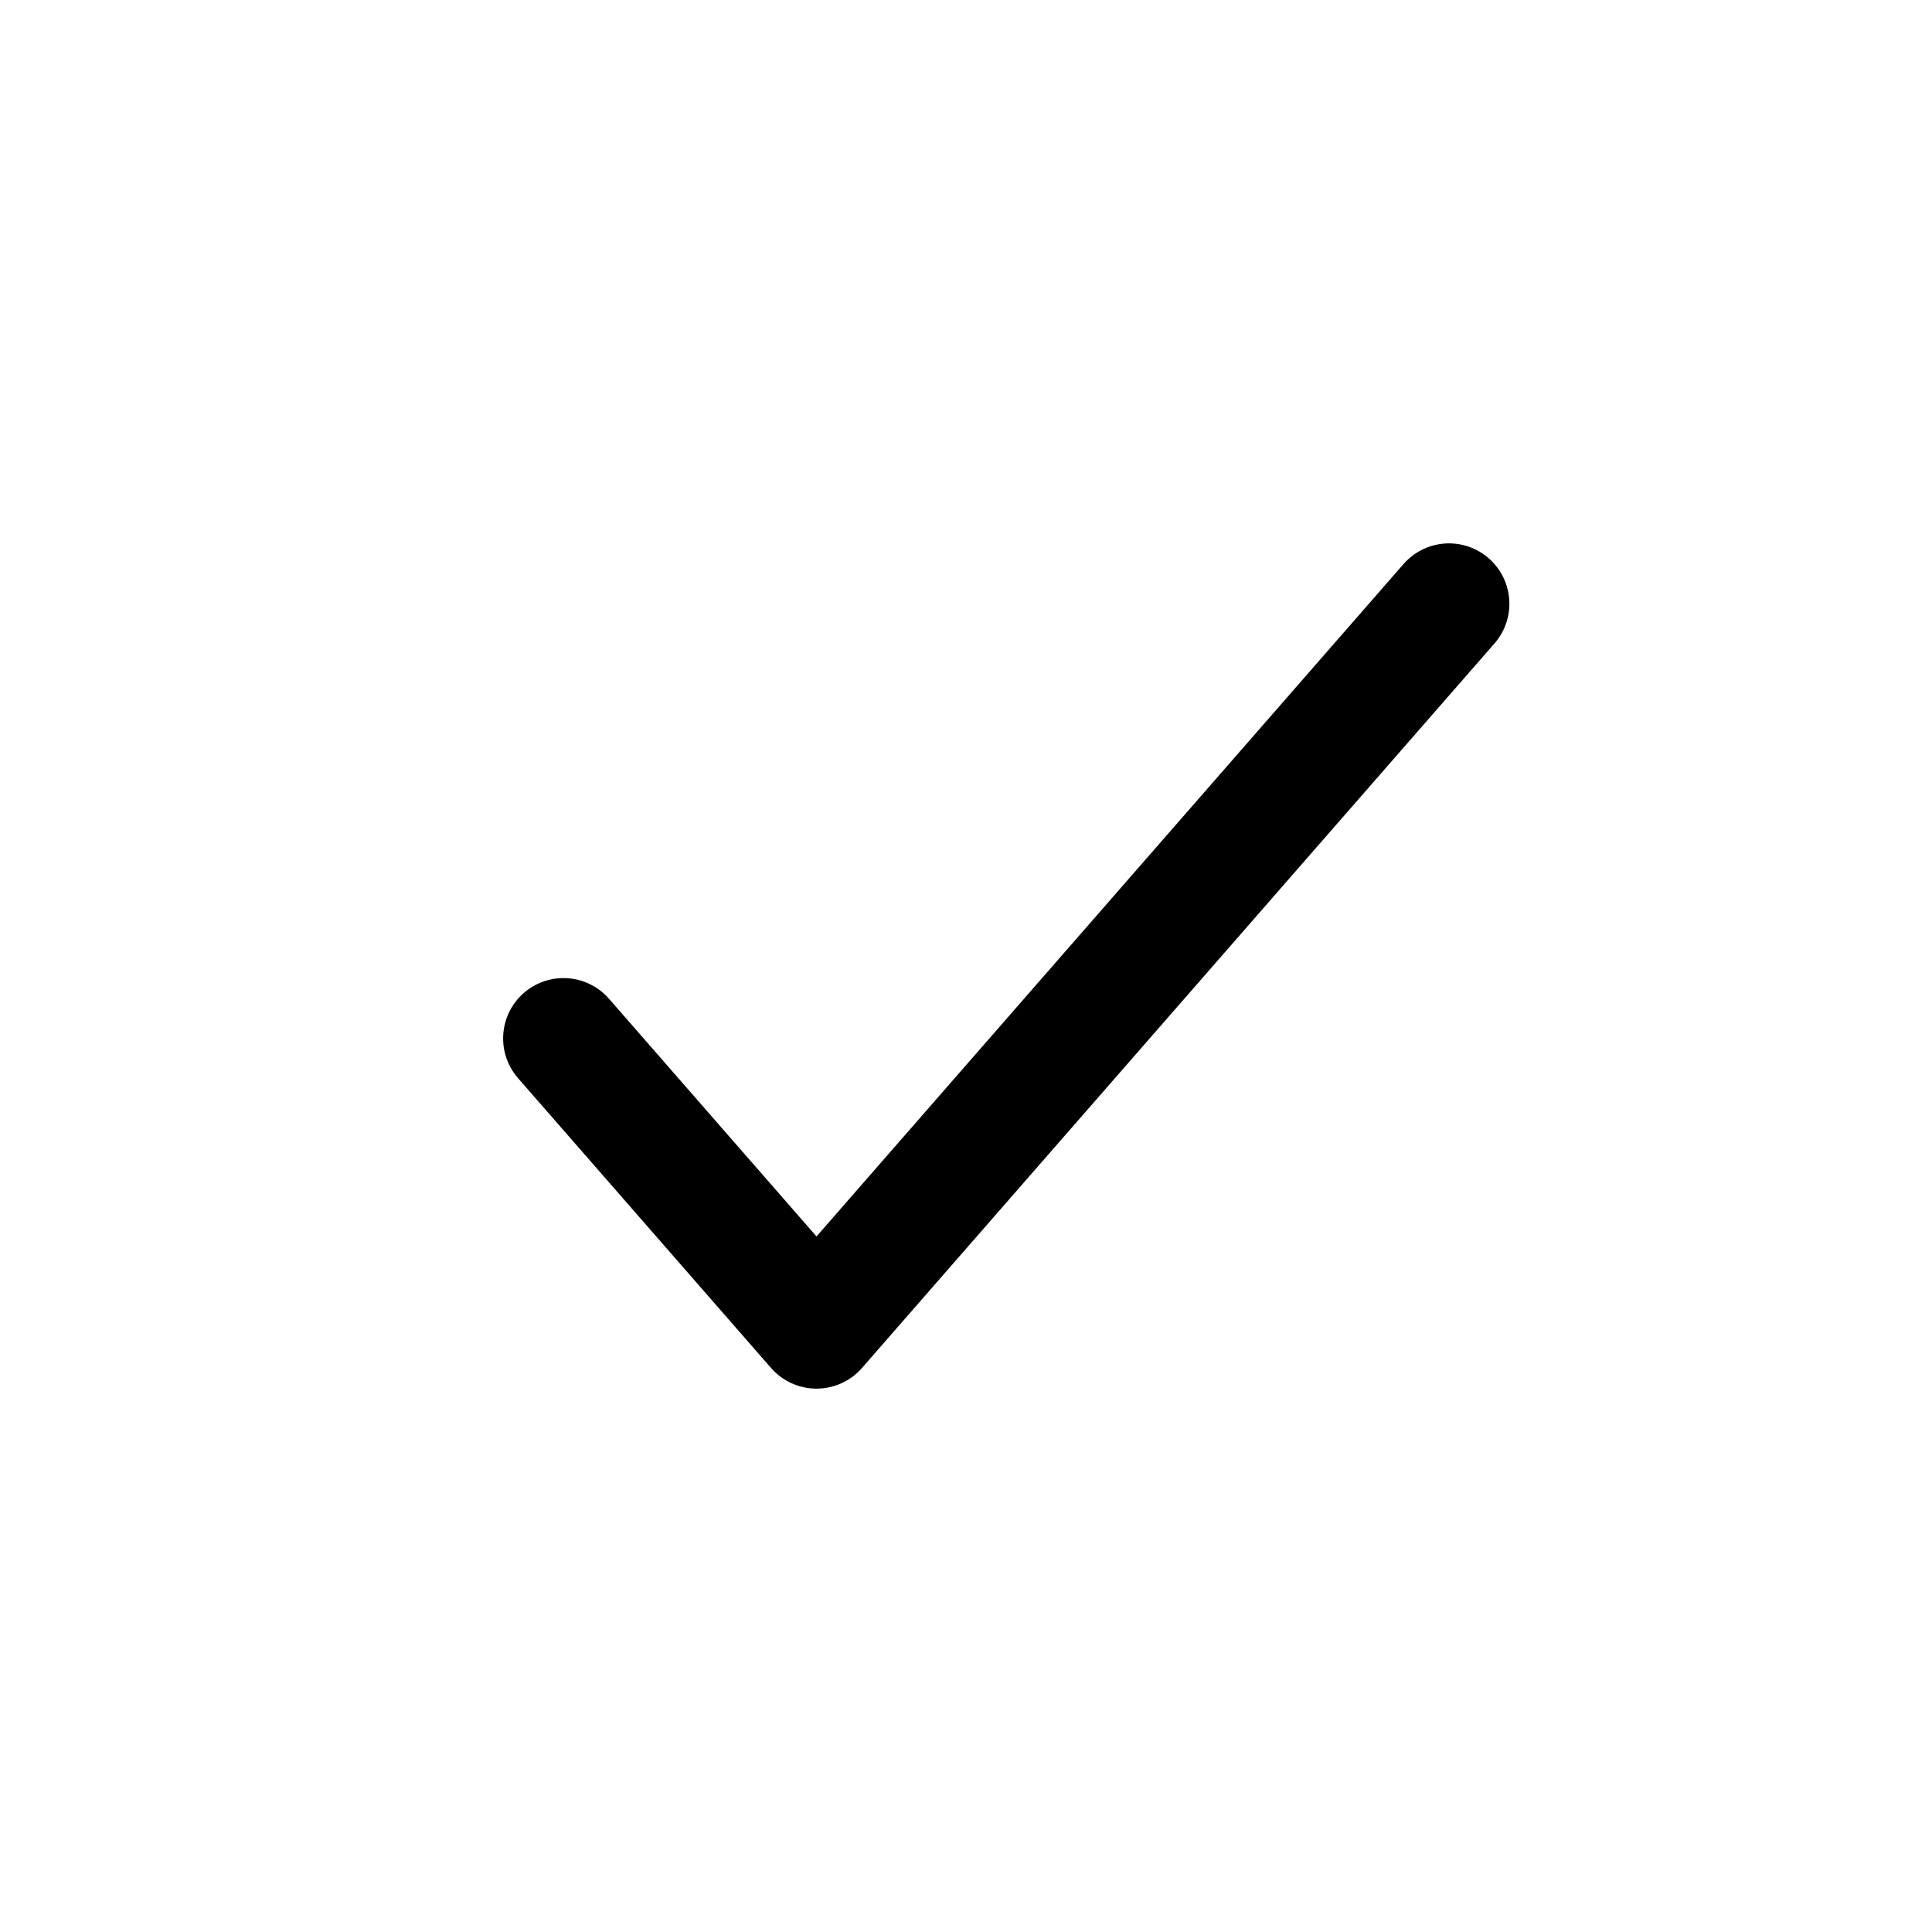
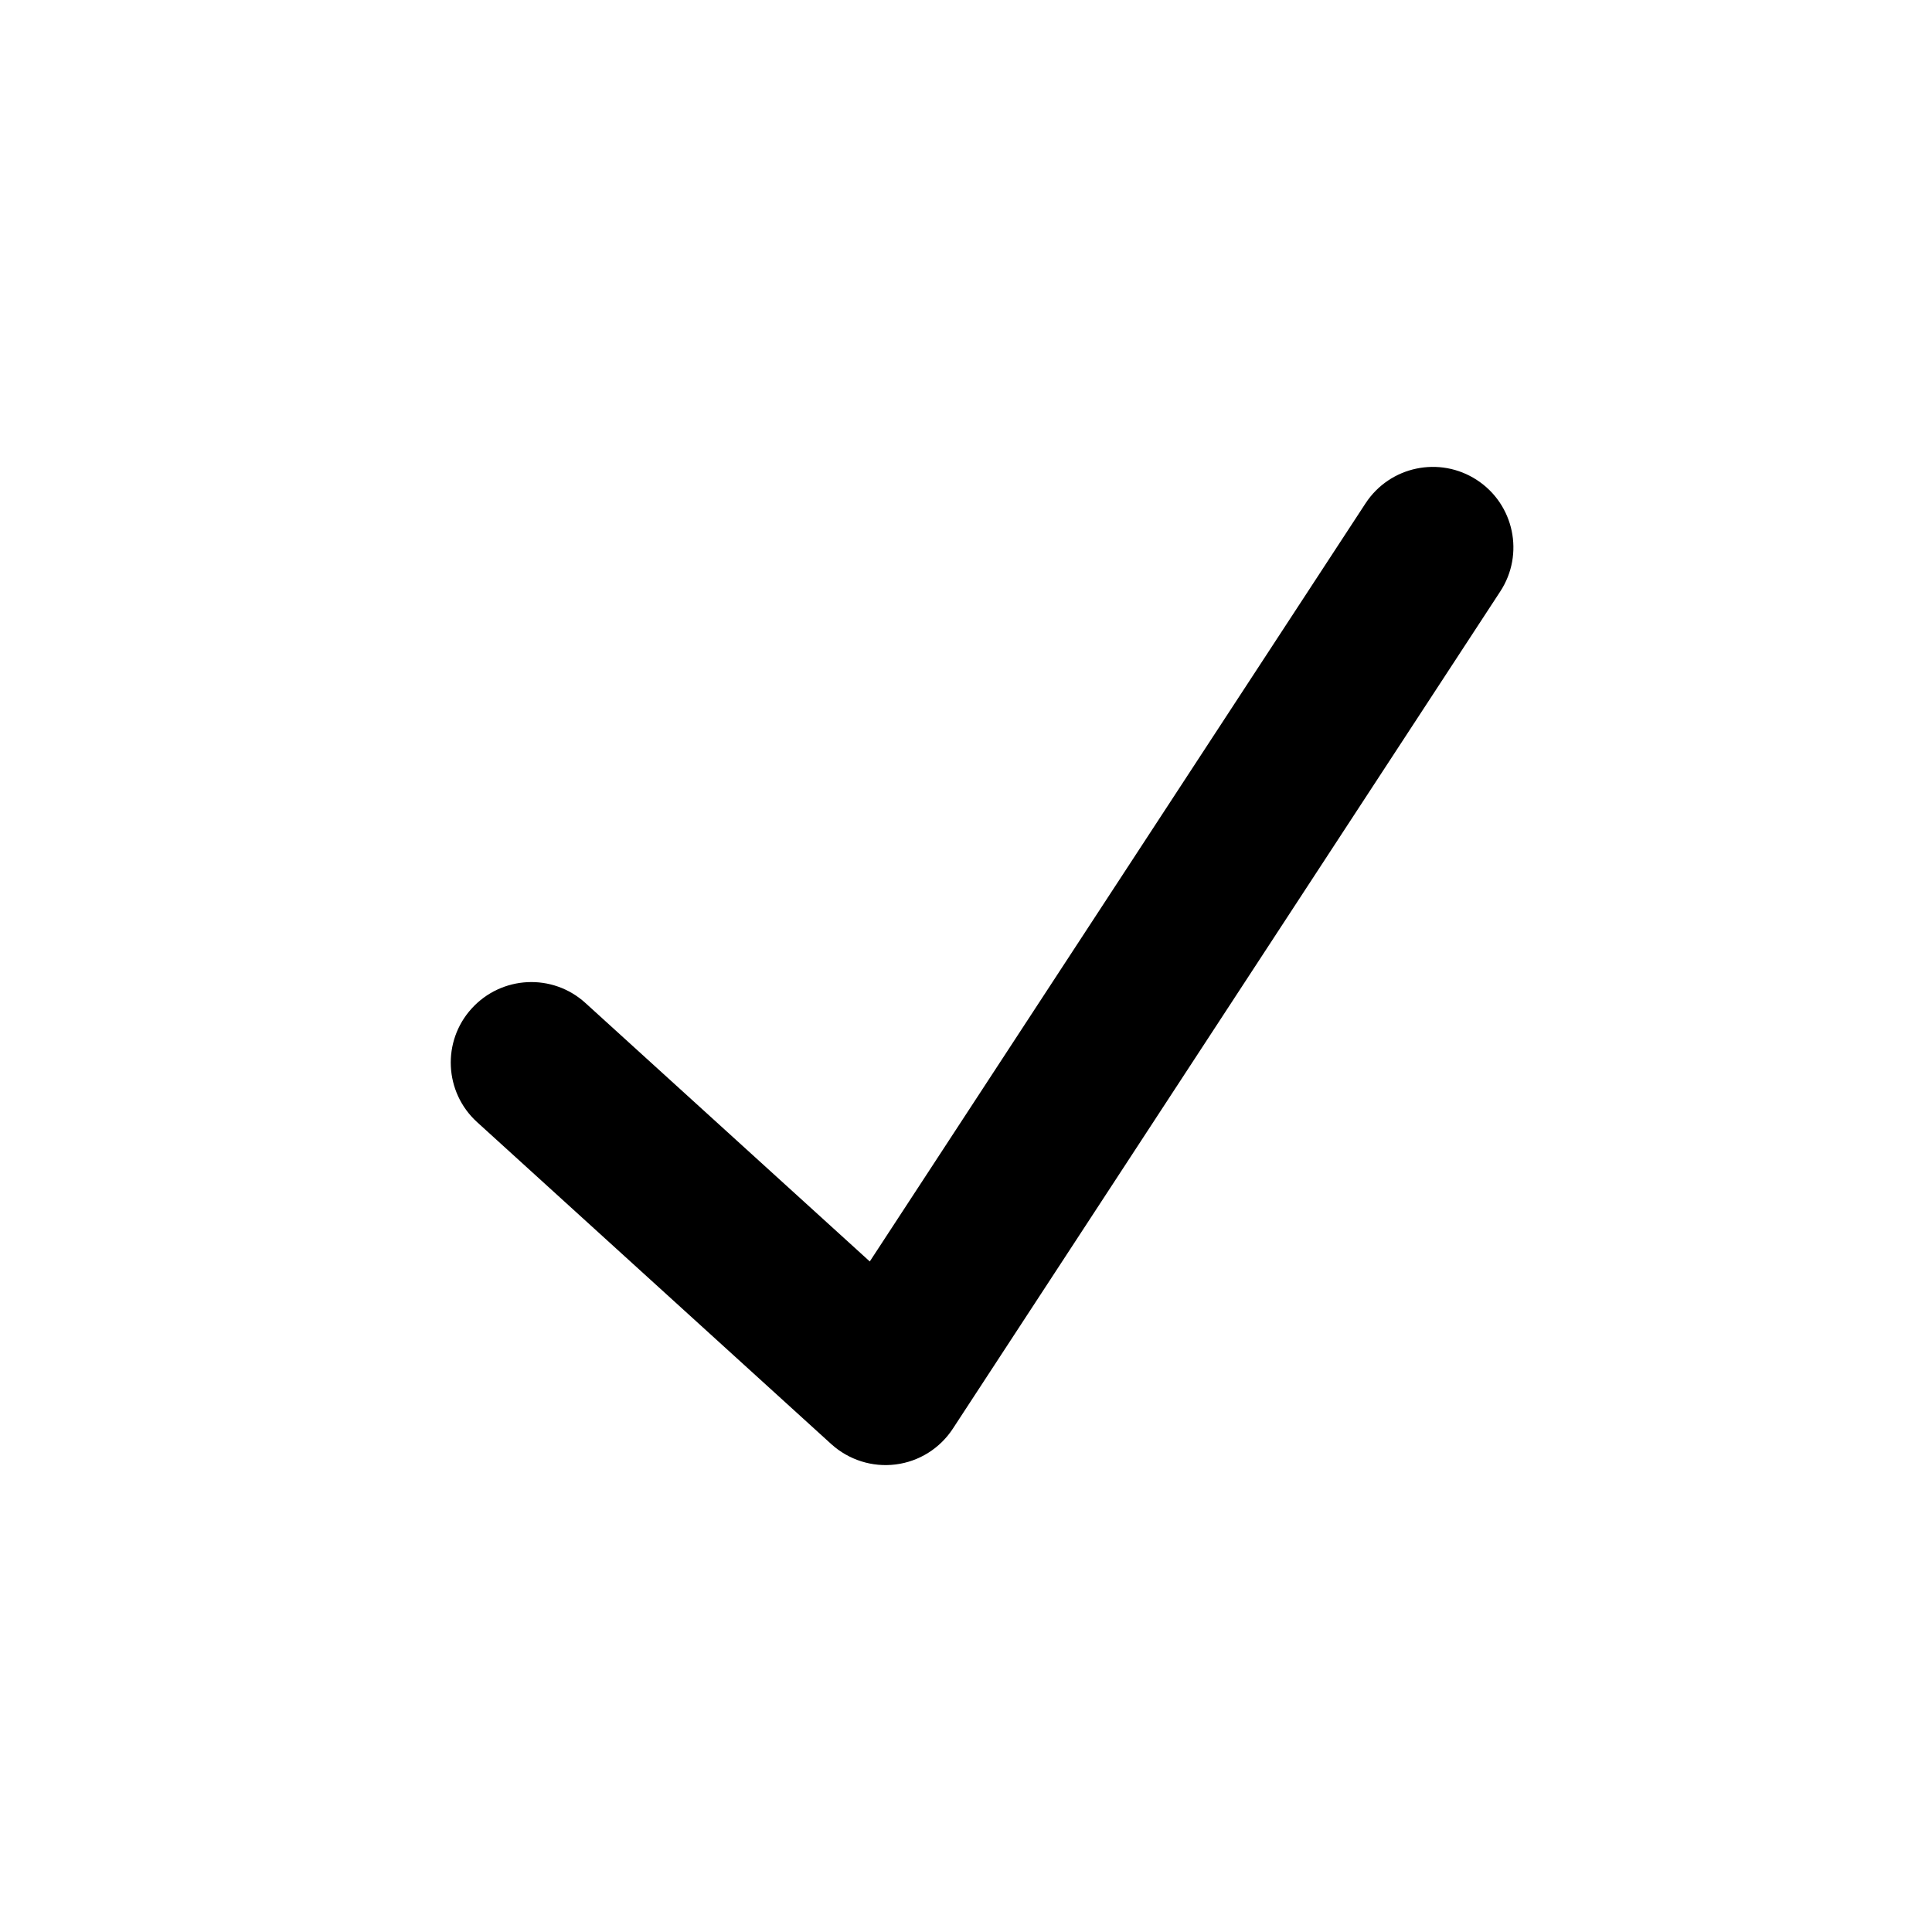
- <svg xmlns="http://www.w3.org/2000/svg" width="24" height="24" viewBox="0 0 24 24" fill="none">
-   <path d="M7 12.9L10.143 16.5L18 7.5" stroke="currentColor" stroke-width="1.5" stroke-linecap="round" stroke-linejoin="round" />
+ <svg xmlns="http://www.w3.org/2000/svg" width="15" height="15" viewBox="0 0 15 15" fill="none">
+   <path fill-rule="evenodd" clip-rule="evenodd" d="M11.467 3.727C11.756 3.916 11.837 4.303 11.648 4.592L7.398 11.092C7.298 11.245 7.136 11.347 6.954 11.37C6.772 11.393 6.59 11.335 6.454 11.212L3.704 8.712C3.449 8.48 3.43 8.085 3.662 7.83C3.895 7.574 4.29 7.555 4.545 7.787L6.753 9.794L10.602 3.908C10.791 3.619 11.178 3.538 11.467 3.727Z" fill="currentColor" />
</svg>
